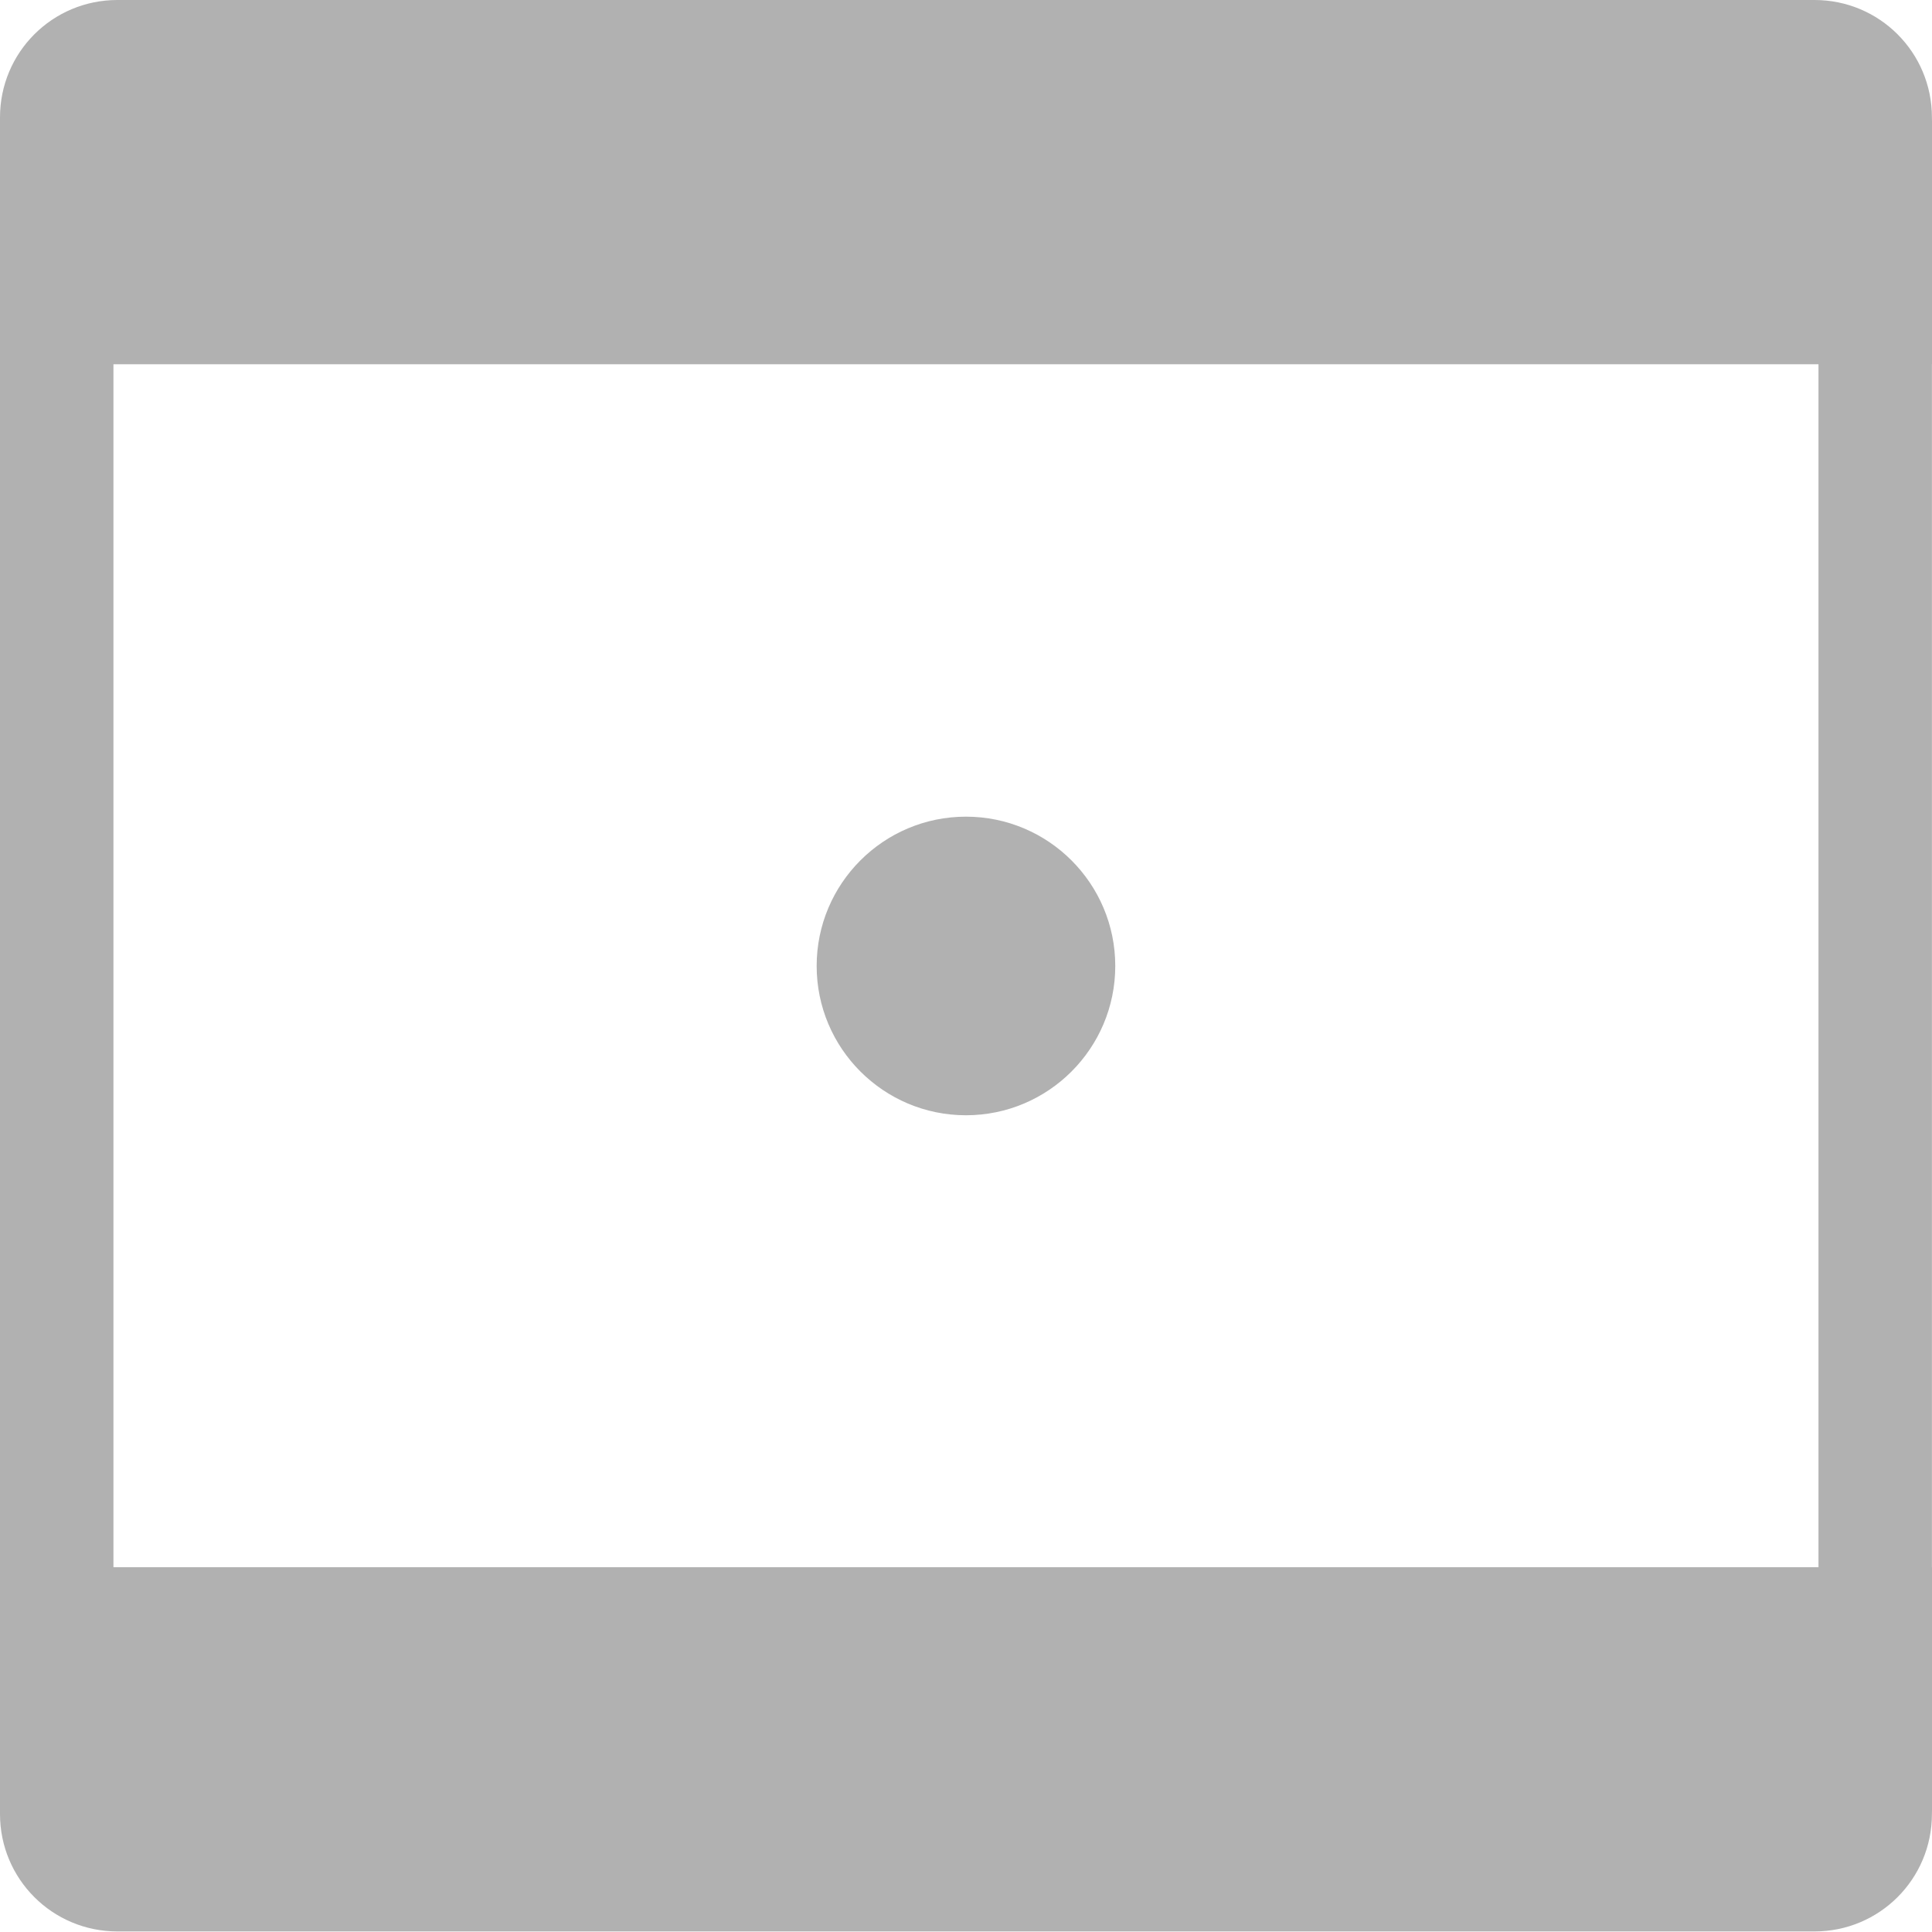
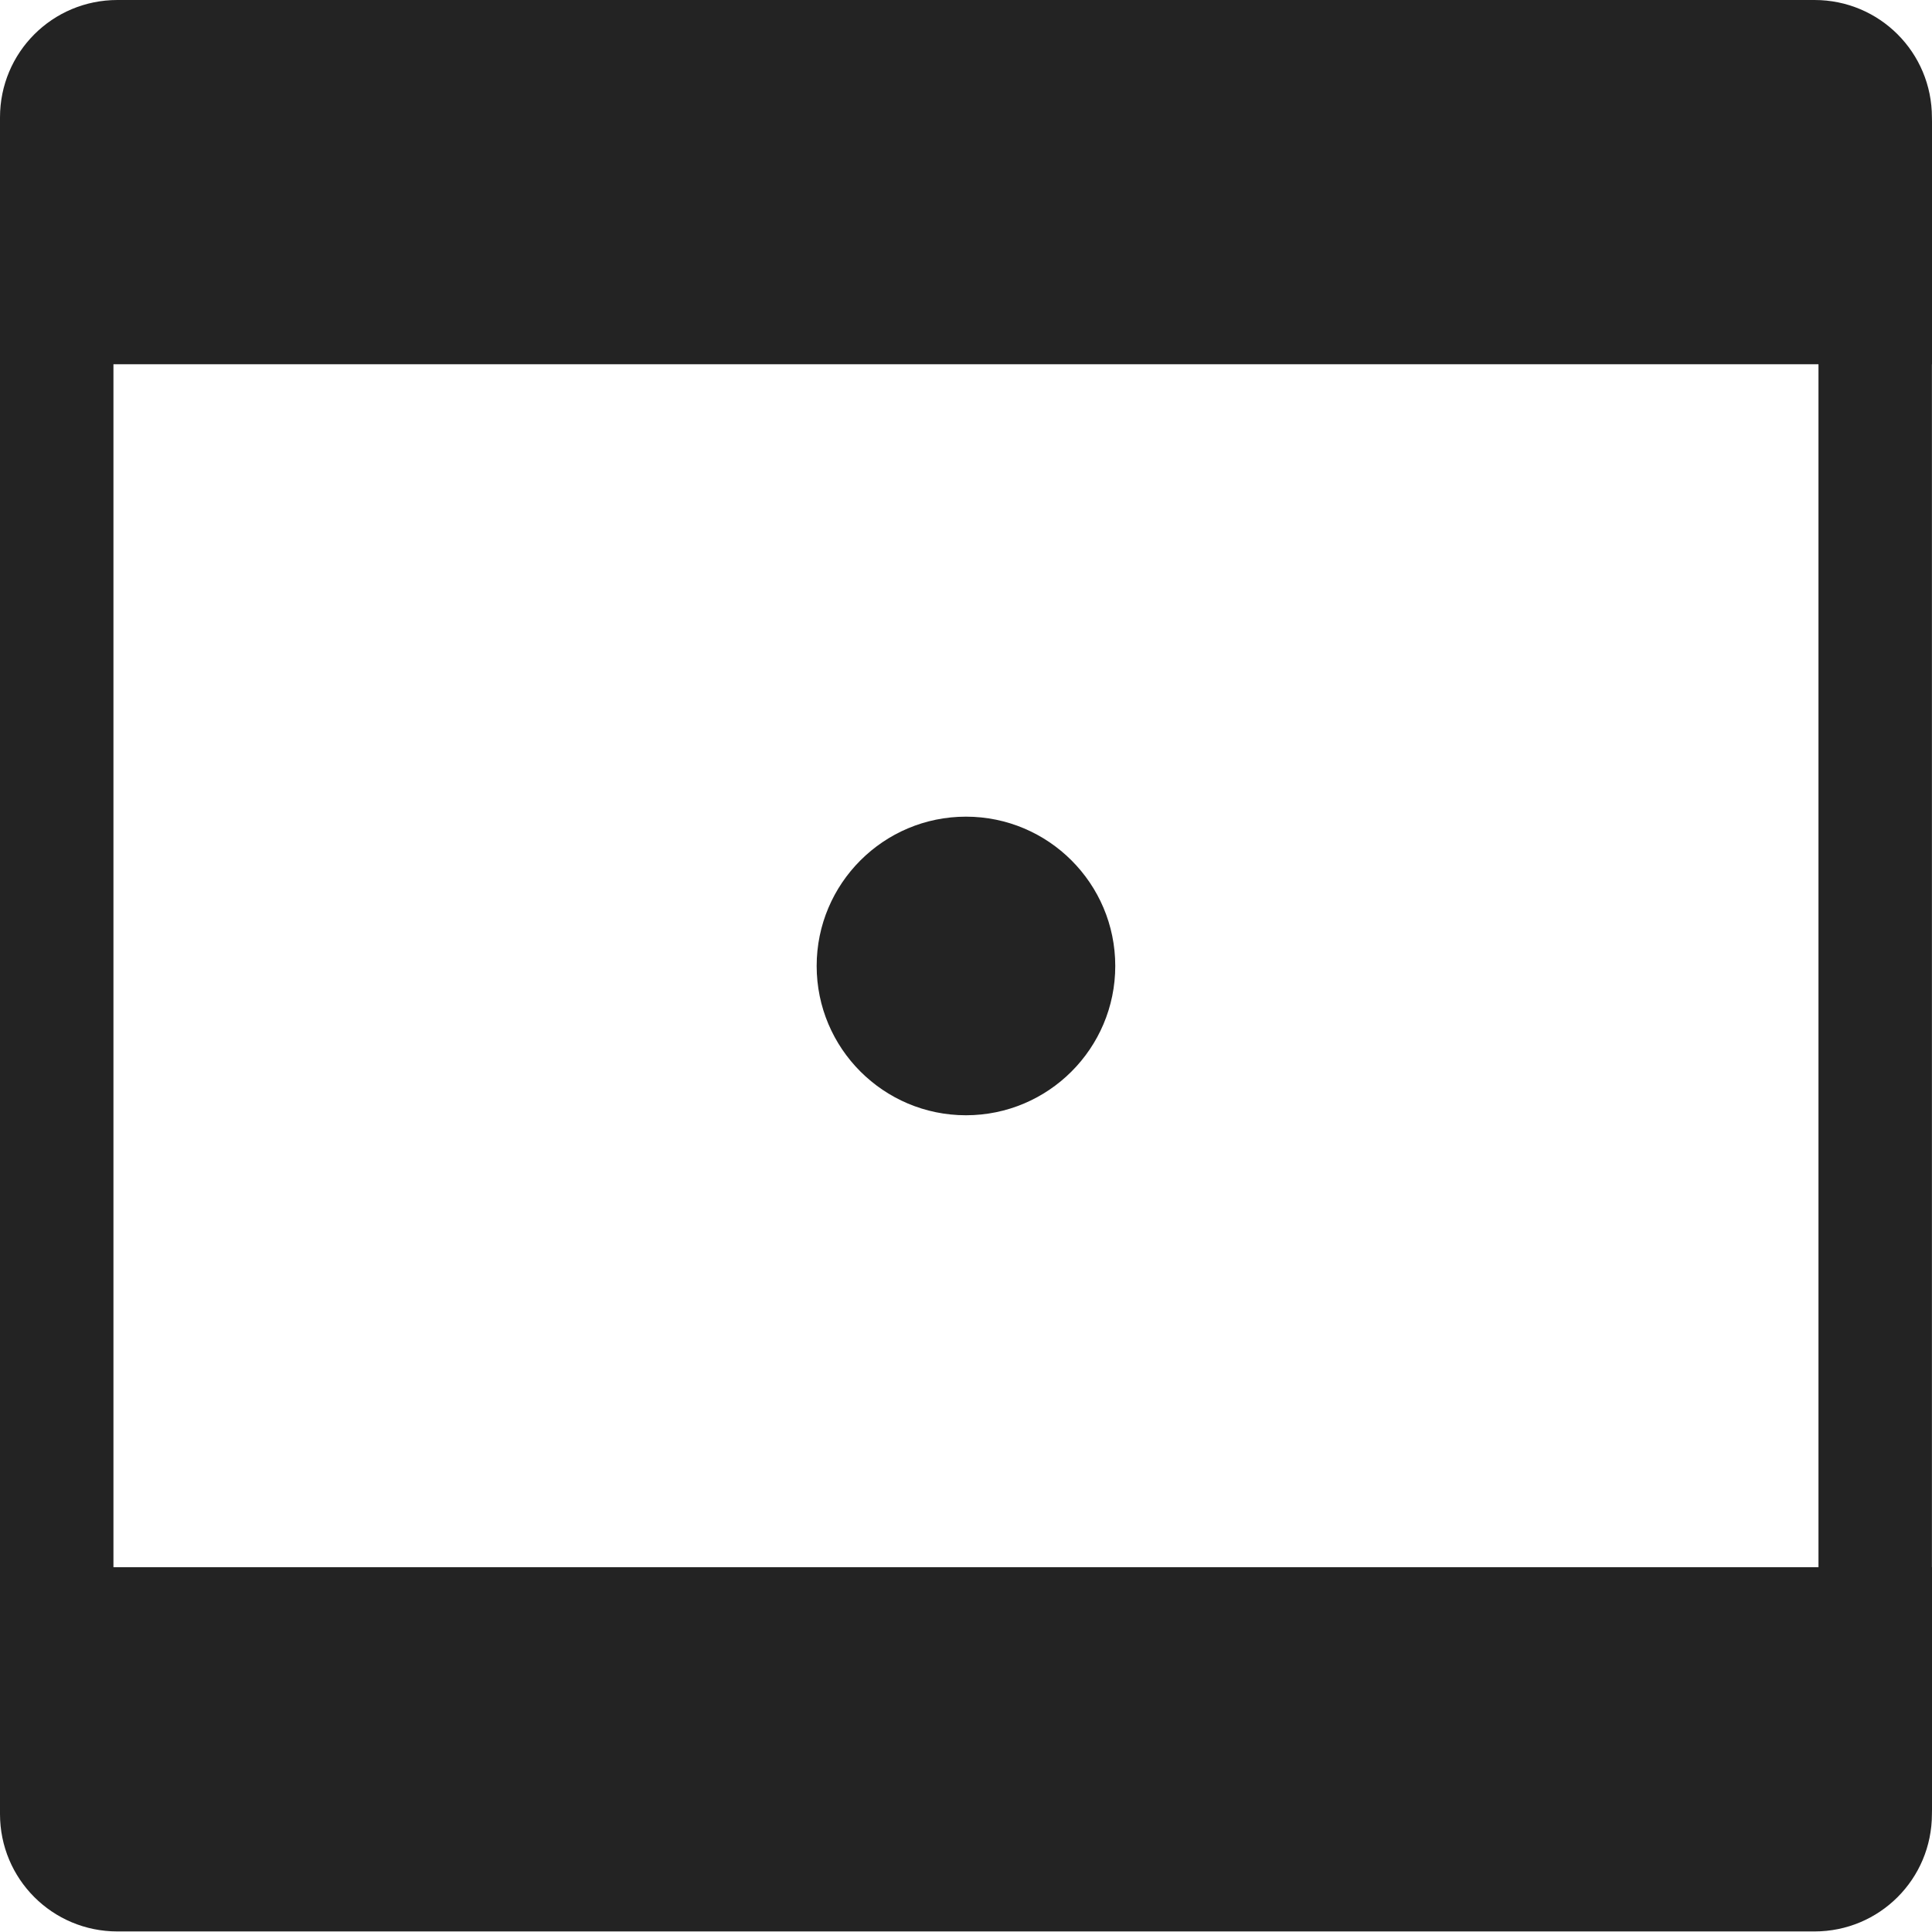
<svg xmlns="http://www.w3.org/2000/svg" width="32" height="32" viewBox="0 0 8.467 8.467" version="1.1" id="svg8">
  <defs id="defs2" />
-   <path id="path815" style="fill:#b1b1b1;fill-opacity:1;stroke-width:0.044" d="M 1.945 0 C 0.868 0 -1.1842379e-15 0.868 0 1.945 L 0 4.662 L 0 6.033 L 0 25.959 L 0 26.186 L 0 30.047 C 0 31.124 0.868 31.992 1.945 31.992 L 30.055 31.992 C 31.132 31.992 32 31.124 32 30.047 C 32.029 28.705 32.018 27.329 32.02 25.959 L 32 25.959 L 32 6.033 L 32.02 6.033 C 32.018 4.663 32.029 3.288 32 1.945 C 32 0.868 31.132 -1.1842379e-15 30.055 0 L 1.945 0 z M 1.879 6.033 L 30.121 6.033 L 30.121 25.959 L 1.879 25.959 L 1.879 6.033 z M 16 13.527 C 14.635 13.527 13.527 14.635 13.527 16 C 13.527 17.365 14.635 18.473 16 18.473 C 17.365 18.473 18.473 17.365 18.473 16 C 18.473 14.635 17.365 13.527 16 13.527 z " transform="scale(0.2645833)" />
+   <path id="path815" style="fill:#232323;fill-opacity:1;stroke-width:0.044" d="M 1.945 0 C 0.868 0 -1.1842379e-15 0.868 0 1.945 L 0 4.662 L 0 6.033 L 0 25.959 L 0 26.186 L 0 30.047 C 0 31.124 0.868 31.992 1.945 31.992 L 30.055 31.992 C 31.132 31.992 32 31.124 32 30.047 C 32.029 28.705 32.018 27.329 32.02 25.959 L 32 25.959 L 32 6.033 L 32.02 6.033 C 32.018 4.663 32.029 3.288 32 1.945 C 32 0.868 31.132 -1.1842379e-15 30.055 0 L 1.945 0 z M 1.879 6.033 L 30.121 6.033 L 30.121 25.959 L 1.879 25.959 L 1.879 6.033 z M 16 13.527 C 14.635 13.527 13.527 14.635 13.527 16 C 13.527 17.365 14.635 18.473 16 18.473 C 17.365 18.473 18.473 17.365 18.473 16 C 18.473 14.635 17.365 13.527 16 13.527 z " transform="scale(0.2645833)" />
</svg>
